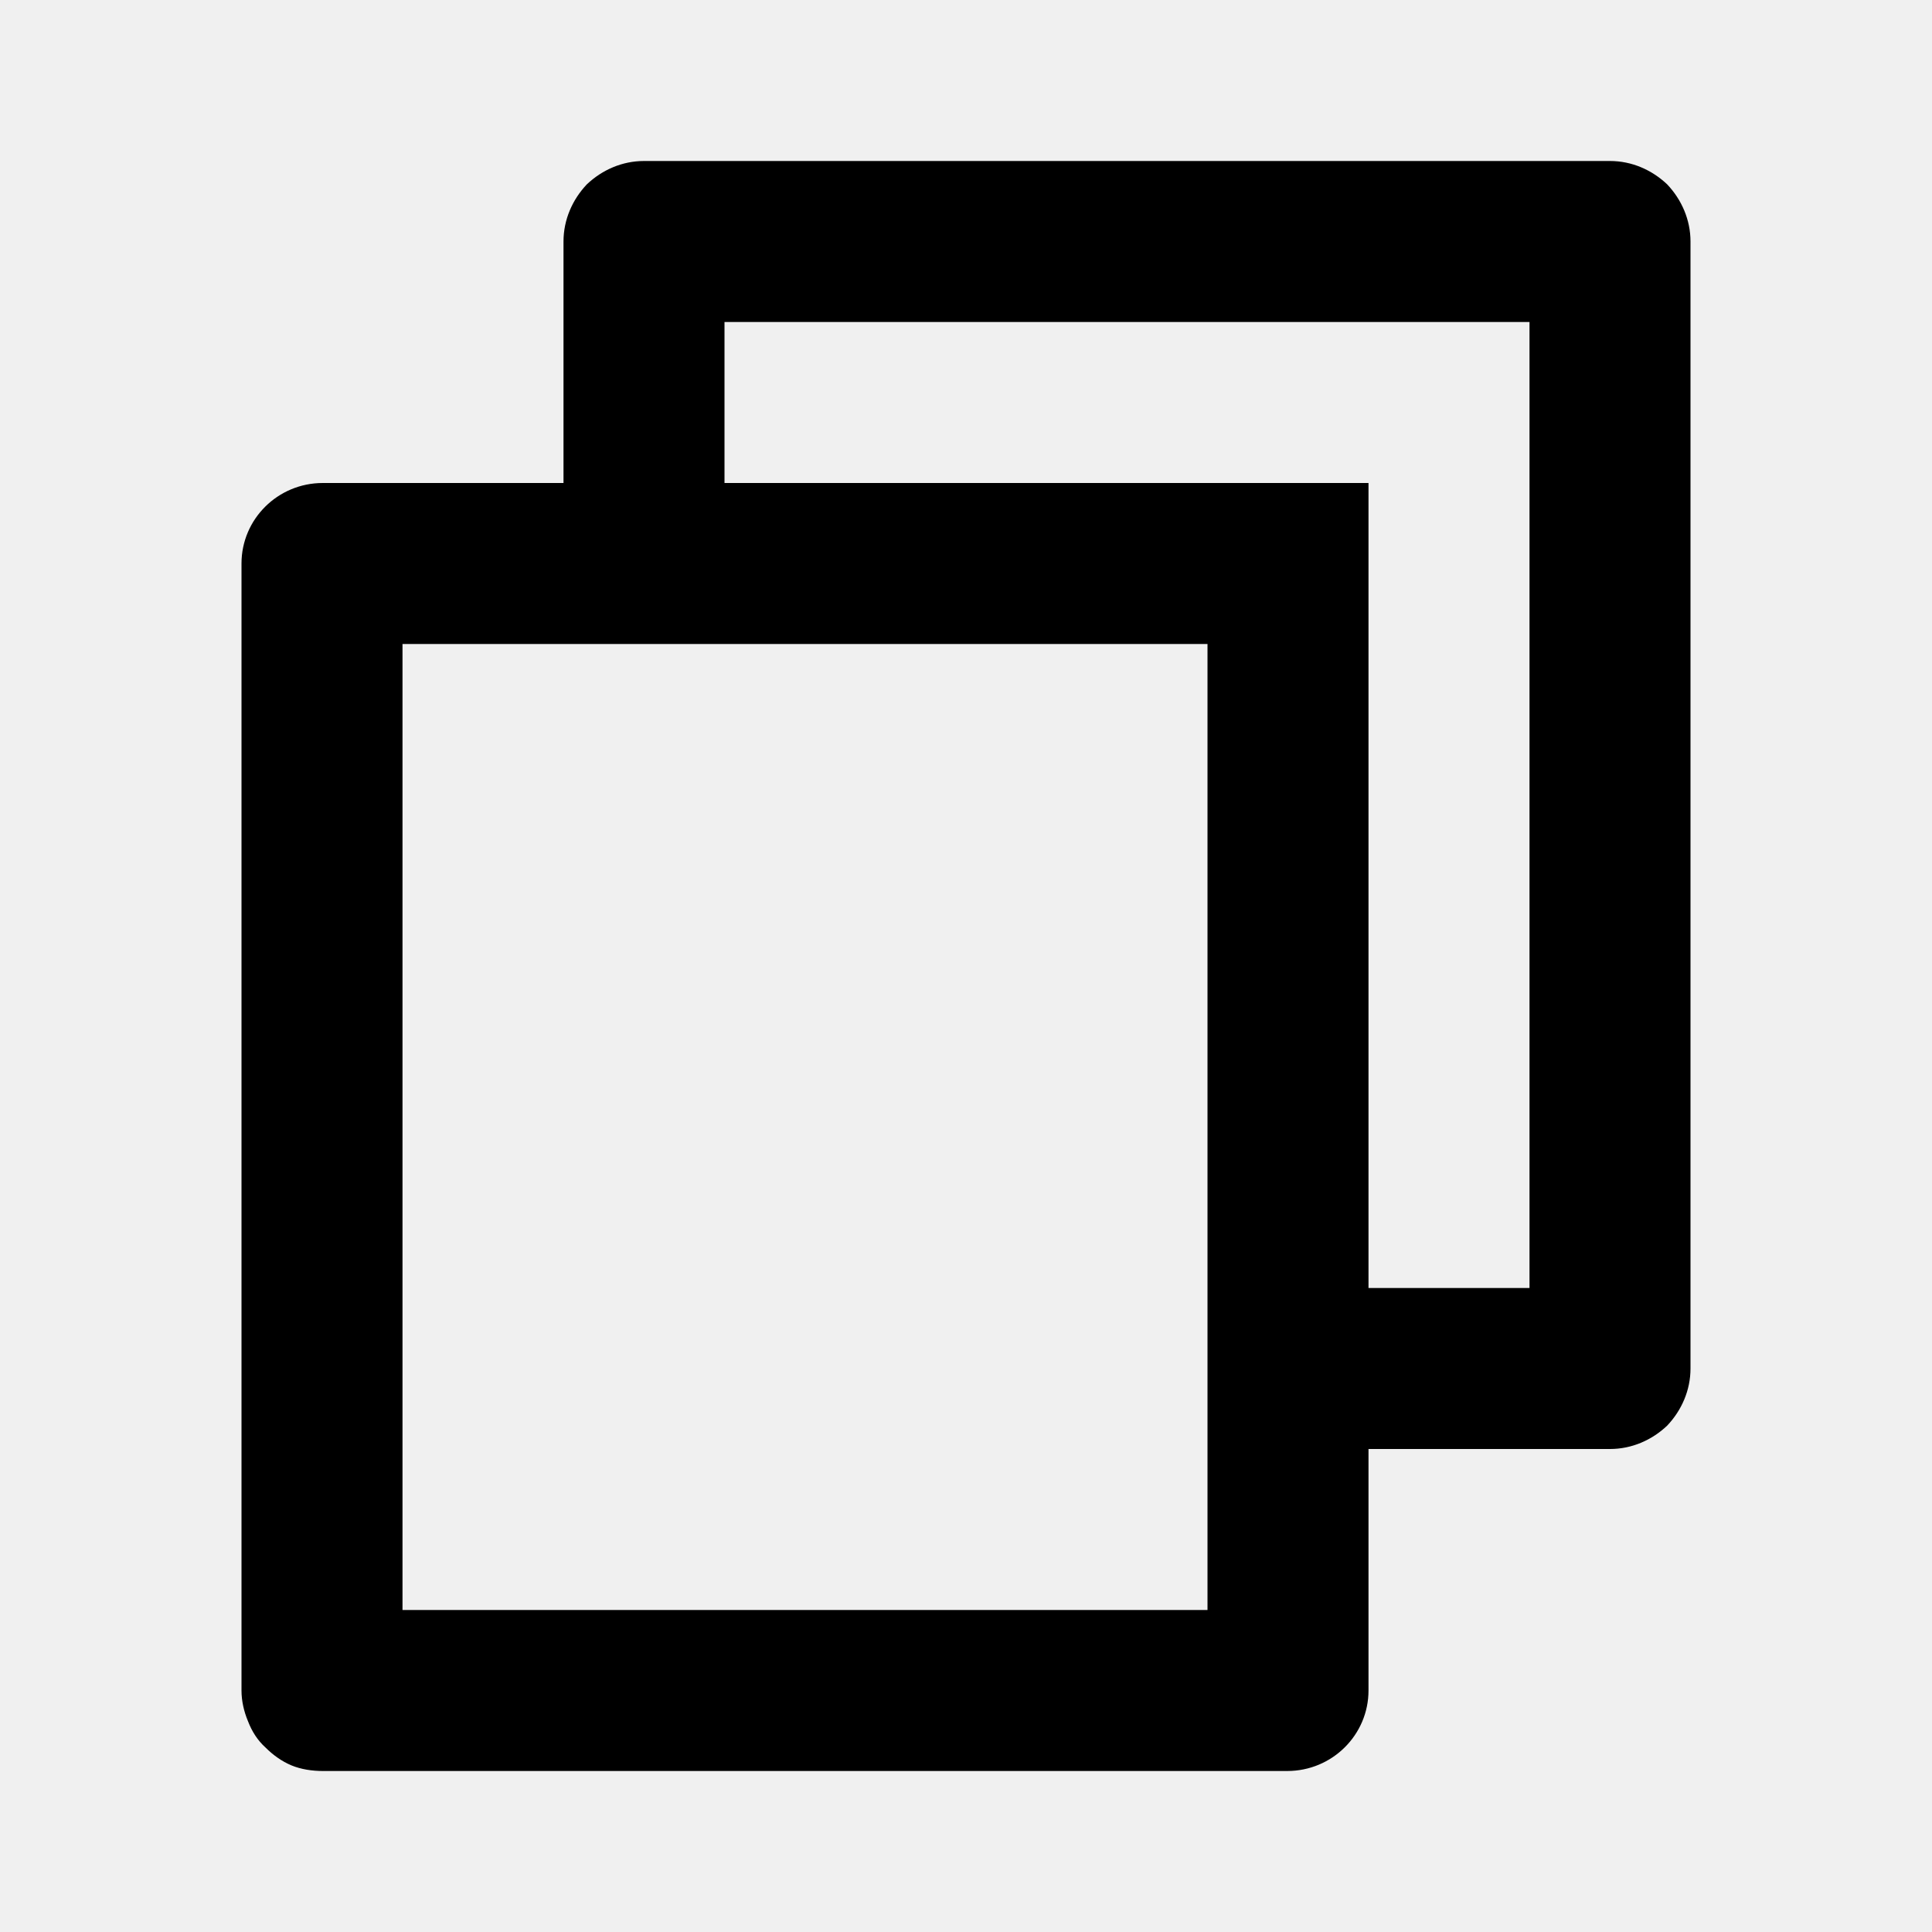
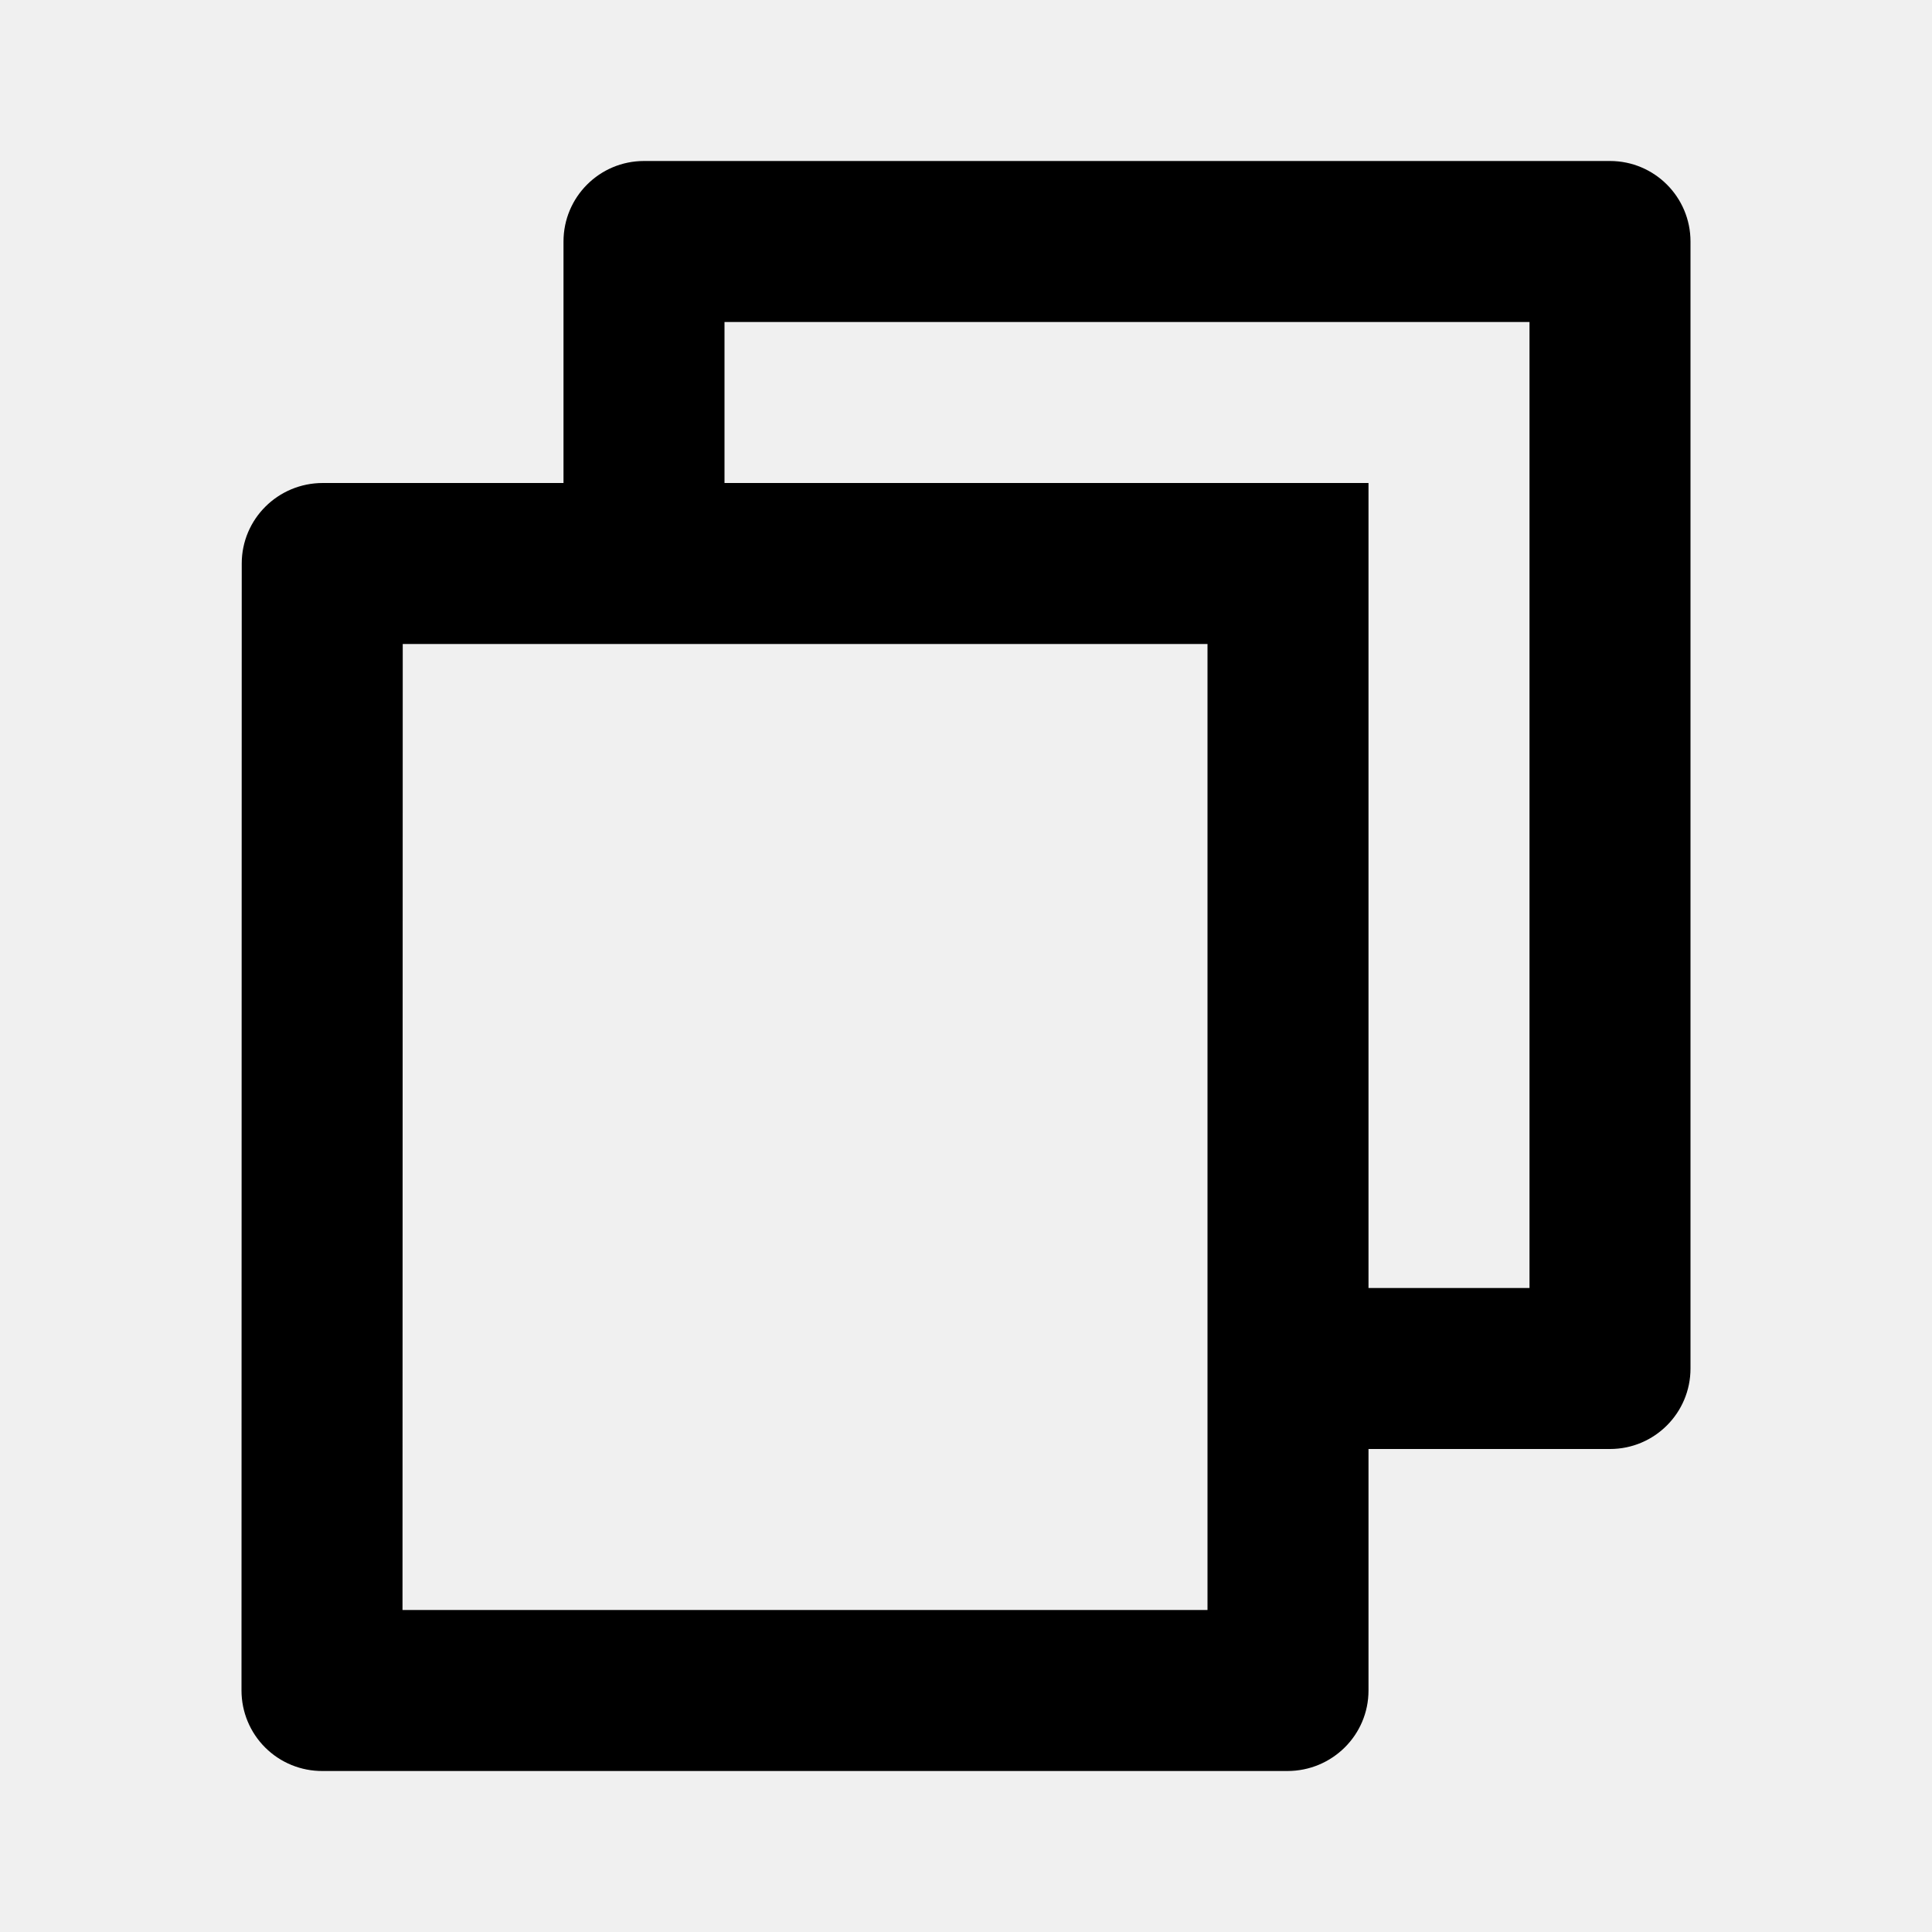
- <svg xmlns="http://www.w3.org/2000/svg" width="24" height="24" fill="none">
-   <mask id="a" style="mask-type:alpha" maskUnits="userSpaceOnUse" x="0" y="0" width="24" height="24">
-     <path d="M24 0H0v24h24V0Z" fill="#fff" />
-   </mask>
-   <g mask="url(#a)">
-     <path fill-rule="evenodd" clip-rule="evenodd" d="M3.3 21.71c.09.09.2.17.32.22.12.05.26.07.39.07h11.98c.56 0 1.01-.45 1.01-1v-3h3c.27 0 .52-.11.71-.29.18-.19.29-.44.29-.71V3c0-.27-.11-.52-.29-.71-.19-.18-.44-.29-.71-.29H8c-.27 0-.52.11-.71.29-.18.19-.29.44-.29.71v3H4.01C3.45 6 3 6.45 3 7v14c0 .13.03.26.08.38.05.13.12.24.22.33ZM5 20h10V8H5v12ZM17 6v10h2V4H9v2h8Z" fill="currentColor" />
-   </g>
+ <svg xmlns="http://www.w3.org/2000/svg" viewBox="0 0 24 24" fill="none">
+   <path d="M7 6V3a1 1 0 0 1 1-1h12a1 1 0 0 1 1 1v14a1 1 0 0 1-1 1h-3v3c0 .552-.45 1-1.007 1H4.007A1 1 0 0 1 3 21l.003-14c0-.552.45-1 1.007-1H7ZM5.003 8 5 20h10V8H5.003ZM9 6h8v10h2V4H9v2Z" fill="currentColor" />
</svg>
